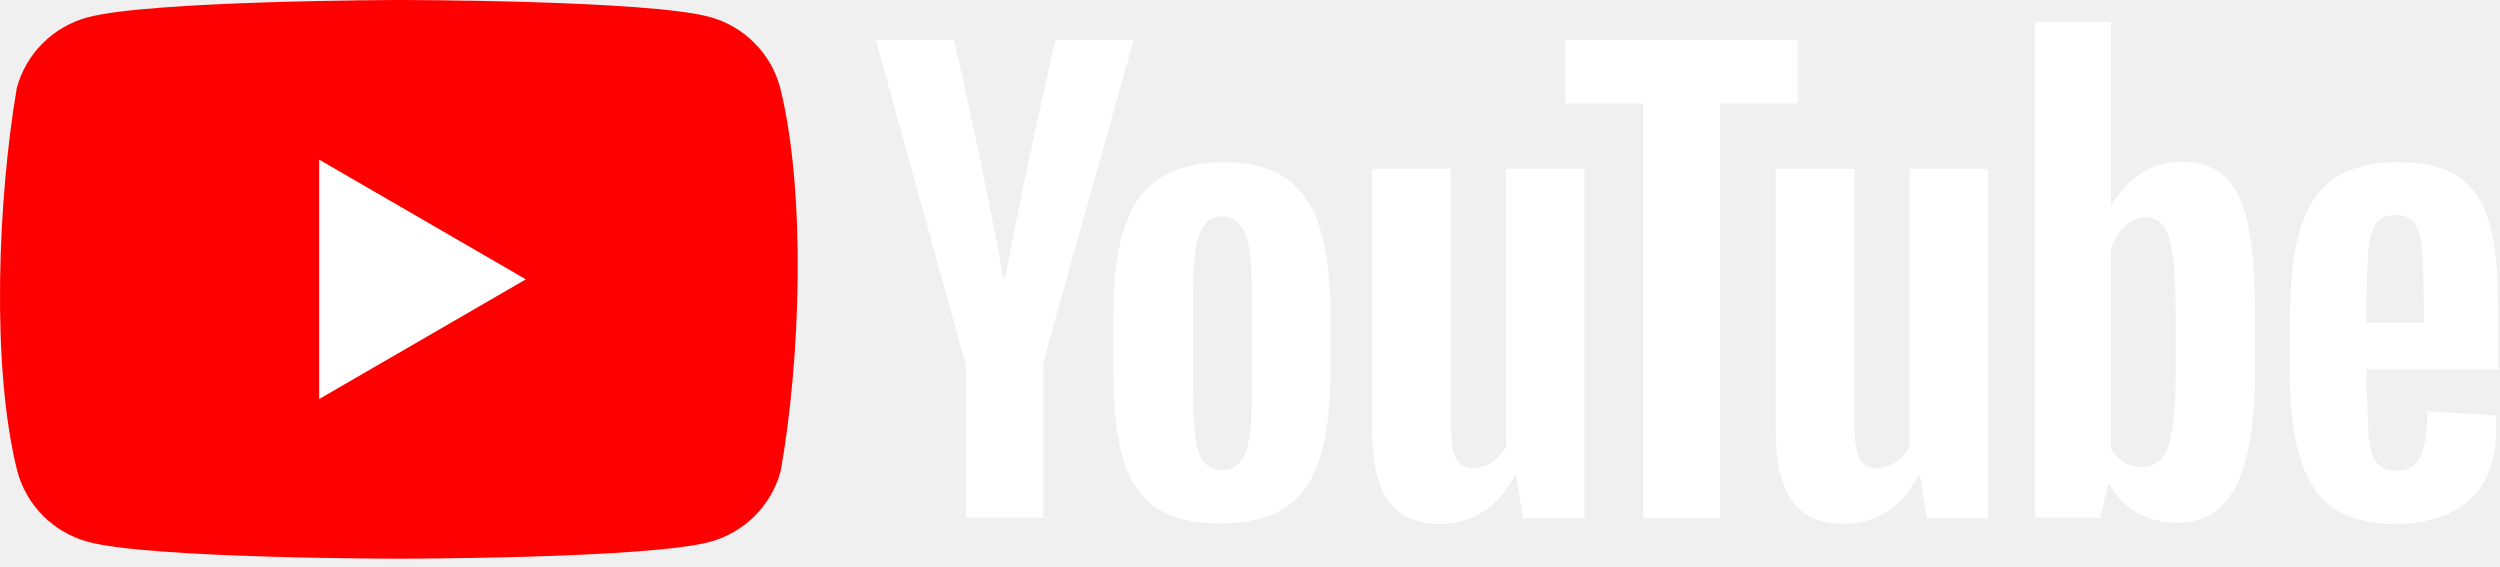
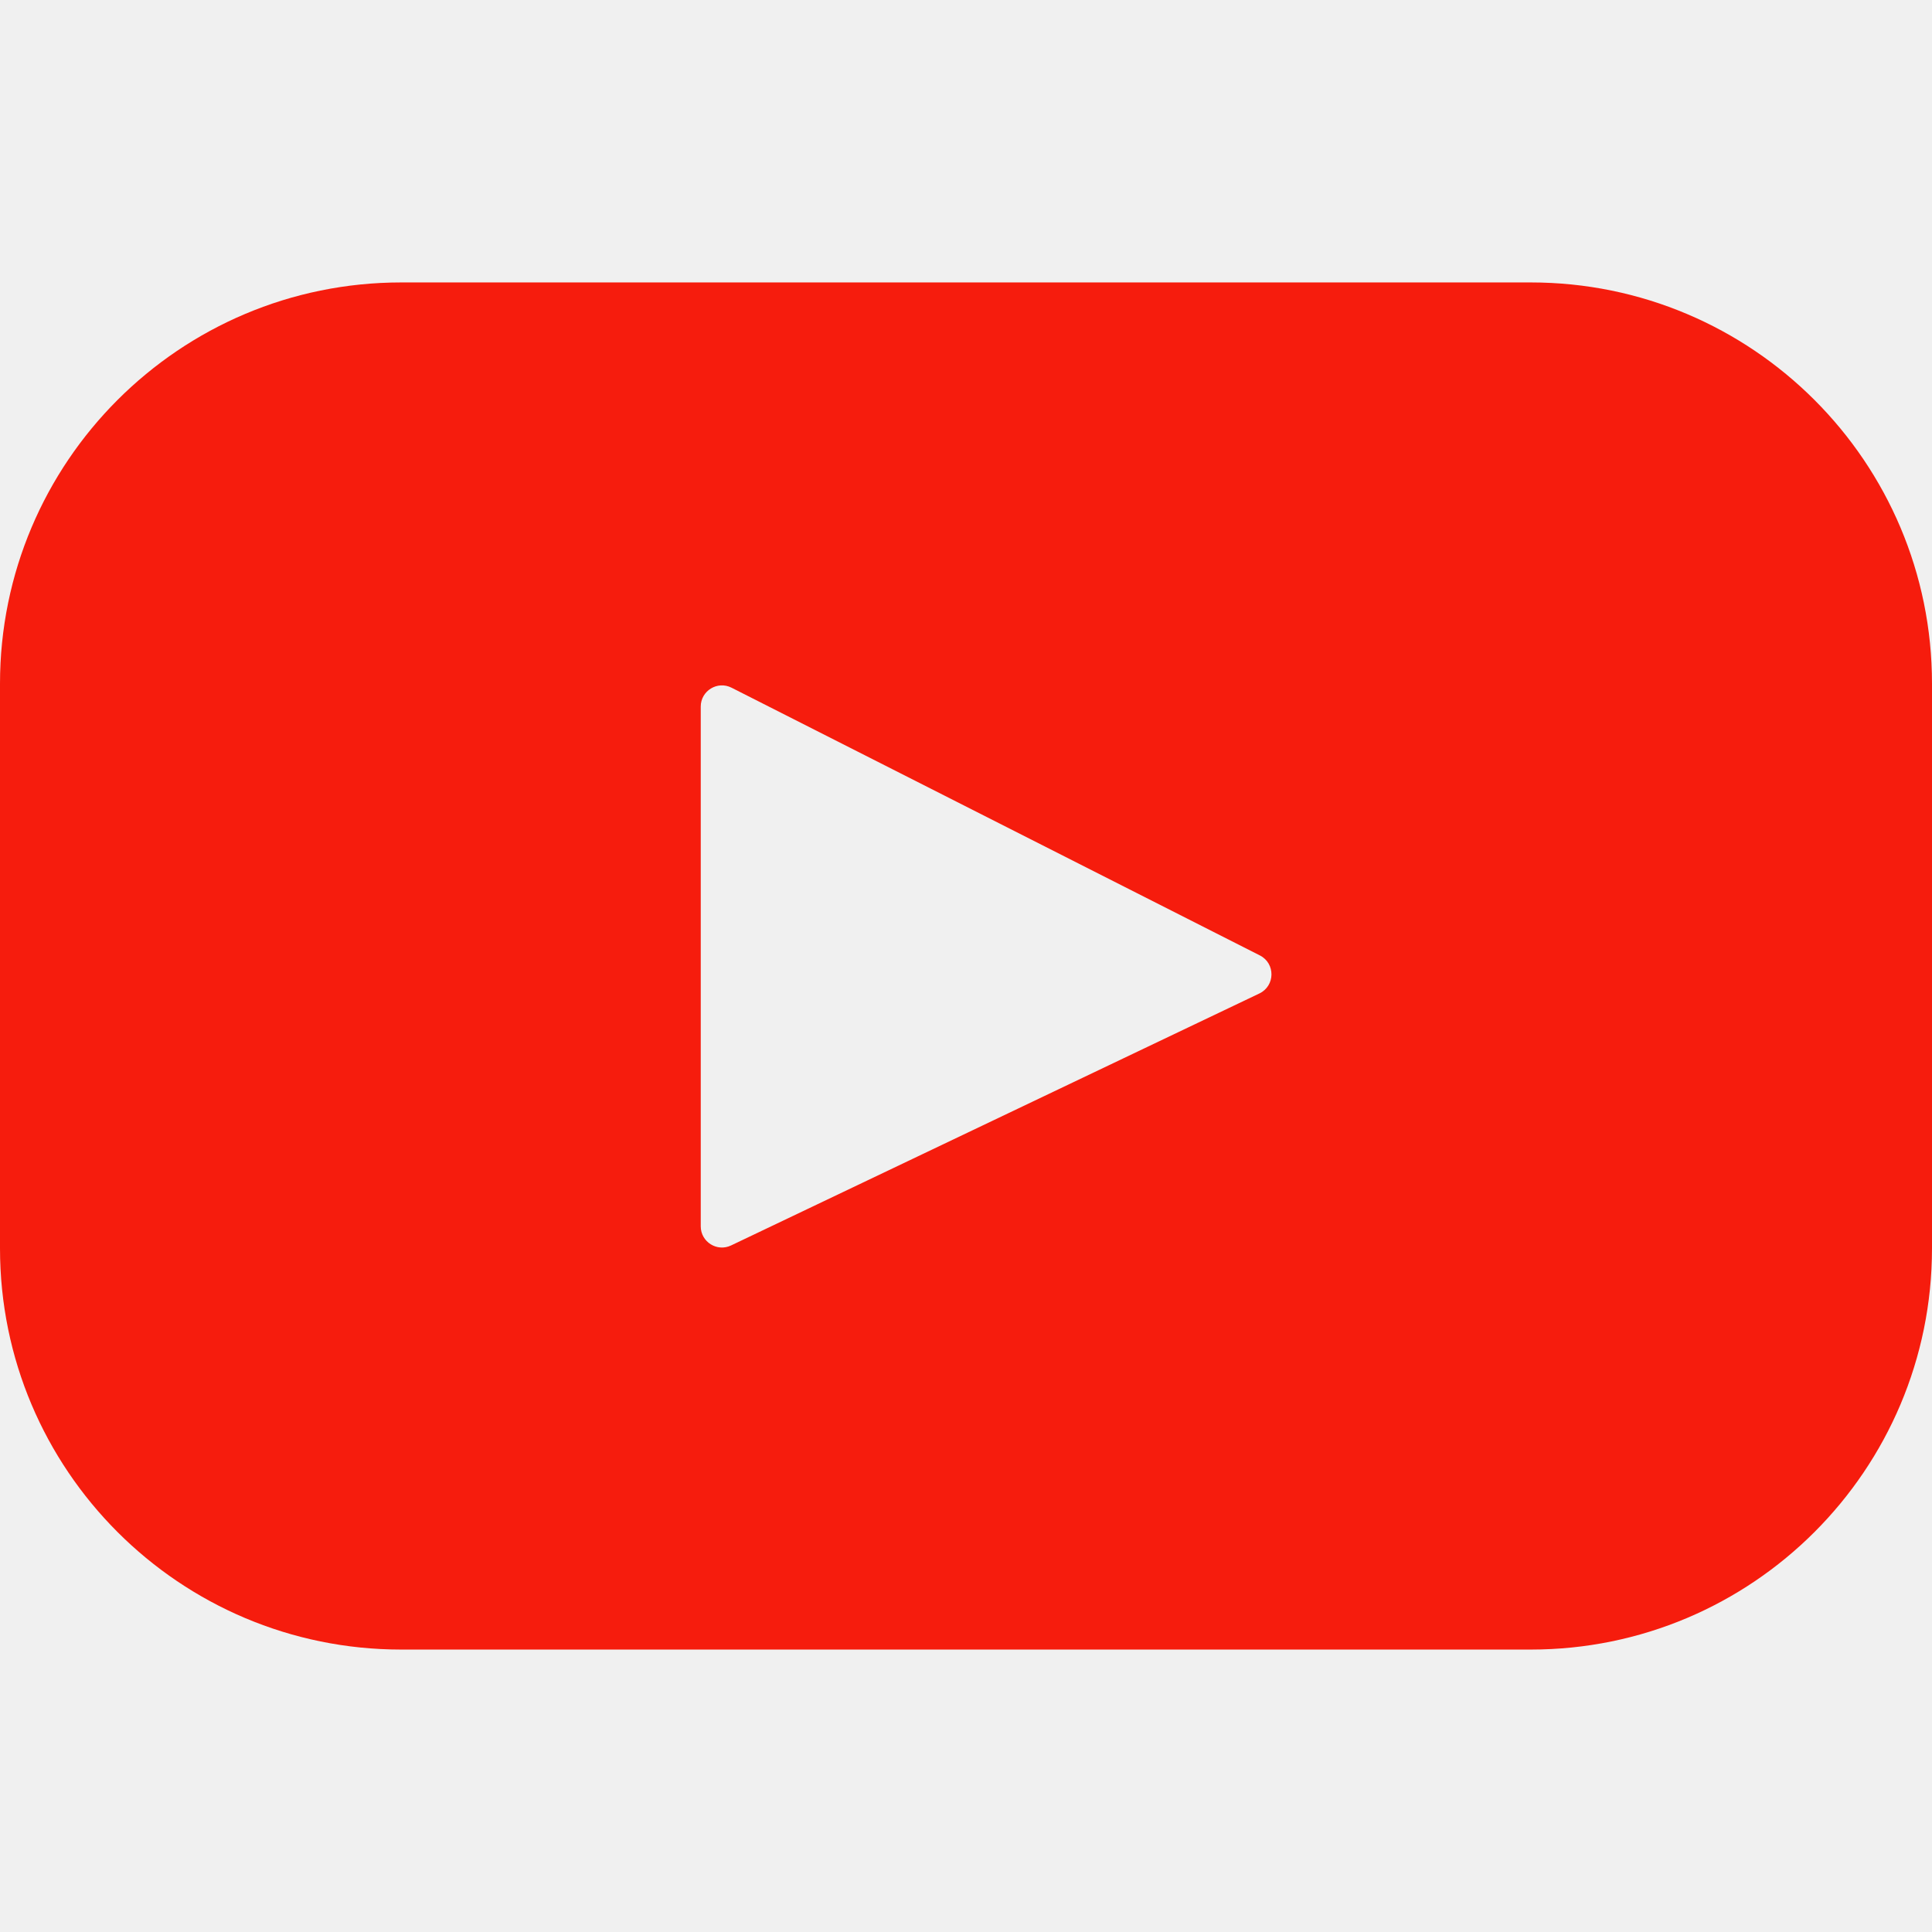
- <svg xmlns="http://www.w3.org/2000/svg" width="53" height="12" viewBox="0 0 53 12" fill="none">
-   <g clip-path="url(#clip0_180_78)">
-     <path d="M16.539 1.855C16.442 1.496 16.253 1.169 15.99 0.907C15.727 0.644 15.4 0.455 15.042 0.358C13.729 0 8.447 0 8.447 0C8.447 0 3.165 0.011 1.853 0.369C1.494 0.466 1.168 0.655 0.905 0.918C0.642 1.18 0.453 1.507 0.356 1.866C-0.041 4.198 -0.195 7.751 0.367 9.989C0.464 10.348 0.653 10.675 0.916 10.937C1.178 11.2 1.505 11.389 1.864 11.486C3.176 11.844 8.458 11.844 8.458 11.844C8.458 11.844 13.74 11.844 15.053 11.486C15.411 11.389 15.738 11.2 16.001 10.937C16.263 10.675 16.453 10.348 16.55 9.989C16.968 7.654 17.097 4.103 16.539 1.855" fill="#FF0000" />
-     <path d="M6.766 8.46L11.148 5.922L6.766 3.384V8.46Z" fill="white" />
-     <path d="M50.813 3.438C51.388 3.438 51.822 3.547 52.125 3.753C52.429 3.959 52.646 4.284 52.776 4.729C52.906 5.174 52.961 5.781 52.961 6.562V7.831H50.173V8.221L50.217 9.295C50.249 9.534 50.303 9.707 50.39 9.816C50.477 9.924 50.618 9.978 50.802 9.978C51.052 9.978 51.225 9.881 51.312 9.686C51.41 9.49 51.453 9.165 51.464 8.72L52.906 8.807C52.917 8.872 52.917 8.959 52.917 9.067C52.917 9.751 52.733 10.261 52.353 10.597C51.974 10.933 51.453 11.106 50.77 11.106C49.945 11.106 49.37 10.846 49.045 10.336C48.72 9.827 48.546 9.024 48.546 7.95V6.638C48.583 4.794 48.907 3.444 50.813 3.438ZM30.758 3.579V9.013C30.758 9.339 30.791 9.577 30.867 9.718C31.021 10.02 31.42 9.943 31.637 9.794C31.762 9.709 31.863 9.594 31.93 9.458V3.579H33.589V10.987H32.288L32.147 10.076H32.114C31.756 10.759 31.225 11.106 30.52 11.106C29.435 11.104 29.169 10.322 29.106 9.528L29.102 9.472C29.094 9.352 29.089 9.231 29.088 9.111V3.579H30.758ZM39.316 3.579V9.013C39.316 9.339 39.348 9.577 39.424 9.718C39.578 10.02 39.978 9.943 40.194 9.794C40.32 9.709 40.421 9.594 40.487 9.458V3.579H42.147V10.987H40.845L40.704 10.076H40.672C40.314 10.759 39.782 11.106 39.077 11.106C37.992 11.104 37.727 10.322 37.663 9.528L37.659 9.472C37.652 9.352 37.647 9.231 37.646 9.111V3.579H39.316ZM25.942 3.438C26.485 3.438 26.93 3.547 27.255 3.774C27.58 4.002 27.83 4.349 27.982 4.826C28.133 5.304 28.209 5.944 28.209 6.735V7.809C28.209 8.601 28.133 9.23 27.982 9.707C27.83 10.185 27.591 10.532 27.255 10.759C26.919 10.976 26.463 11.096 25.899 11.096C25.313 11.106 24.858 10.987 24.522 10.77C24.185 10.543 23.947 10.195 23.806 9.718C23.665 9.241 23.6 8.612 23.6 7.82V6.746C23.6 5.954 23.676 5.304 23.838 4.826C24.001 4.338 24.25 3.991 24.598 3.774C24.945 3.557 25.389 3.438 25.942 3.438M44.75 0.466V4.371H44.761C44.913 4.089 45.108 3.861 45.379 3.688C45.632 3.517 45.931 3.427 46.236 3.427C46.637 3.427 46.941 3.536 47.169 3.742C47.396 3.959 47.559 4.295 47.657 4.761C47.751 5.213 47.805 5.838 47.808 6.626L47.809 6.703V7.874C47.809 8.97 47.667 9.783 47.407 10.304C47.136 10.825 46.724 11.085 46.16 11.085C45.845 11.085 45.563 11.009 45.303 10.868C45.073 10.734 44.882 10.541 44.75 10.31L44.728 10.271H44.696L44.522 10.976H43.145V0.466L44.75 0.466ZM38.112 0.846V2.191H36.463V10.987H34.836V2.191H33.177V0.846L38.112 0.846ZM20.226 0.846L20.227 0.85C20.243 0.921 20.463 1.895 20.704 3.031L20.723 3.121L20.752 3.257L20.771 3.349L20.78 3.394L20.8 3.486L20.809 3.532L20.828 3.624L20.856 3.759C21.019 4.546 21.175 5.335 21.268 5.9H21.311C21.4 5.393 21.53 4.744 21.668 4.081L21.704 3.908C21.722 3.821 21.74 3.734 21.759 3.648L21.787 3.514C21.974 2.635 22.167 1.758 22.366 0.882L22.369 0.868L22.374 0.846H24.034L22.114 7.69V10.976H20.476V7.701H20.465L18.567 0.846L20.226 0.846ZM25.91 4.588C25.682 4.588 25.53 4.707 25.433 4.957C25.335 5.206 25.292 5.586 25.292 6.117V8.427C25.292 8.97 25.335 9.371 25.422 9.61C25.509 9.848 25.671 9.968 25.91 9.968C26.138 9.968 26.3 9.848 26.398 9.61C26.496 9.371 26.539 8.97 26.539 8.427V6.117C26.539 5.586 26.495 5.195 26.398 4.957C26.3 4.707 26.138 4.588 25.91 4.588ZM45.043 4.805C44.911 4.927 44.816 5.077 44.761 5.266L44.75 5.304V9.512C44.884 9.74 45.075 9.892 45.411 9.903C45.585 9.903 45.726 9.837 45.835 9.707C45.943 9.577 46.019 9.36 46.062 9.056C46.104 8.765 46.126 8.364 46.127 7.852V6.822C46.127 6.237 46.106 5.792 46.073 5.477C46.03 5.163 45.976 4.935 45.878 4.805C45.689 4.534 45.281 4.537 45.043 4.805ZM50.781 4.555C50.596 4.566 50.466 4.62 50.39 4.718C50.303 4.826 50.249 4.989 50.217 5.228C50.184 5.462 50.173 6.279 50.173 6.311V6.844H51.388V6.374V6.383C51.387 6.547 51.384 6.288 51.376 5.97L51.375 5.927C51.368 5.647 51.358 5.335 51.344 5.228C51.312 4.978 51.258 4.805 51.171 4.707C51.084 4.61 50.954 4.555 50.78 4.555" fill="white" />
+ <svg xmlns="http://www.w3.org/2000/svg" height="800px" width="800px" version="1.1" id="Layer_1" viewBox="0 0 461.001 461.001" xml:space="preserve">
+   <g>
+     <path style="fill:#F61C0D;" d="M365.257,67.393H95.744C42.866,67.393,0,110.259,0,163.137v134.728   c0,52.878,42.866,95.744,95.744,95.744h269.513c52.878,0,95.744-42.866,95.744-95.744V163.137   C461.001,110.259,418.135,67.393,365.257,67.393z M300.506,237.056l-126.06,60.123c-3.359,1.602-7.239-0.847-7.239-4.568V168.607   c0-3.774,3.982-6.22,7.348-4.514l126.06,63.881C304.363,229.873,304.298,235.248,300.506,237.056z" />
  </g>
-   <defs>
-     <clipPath id="clip0_180_78">
-       <rect width="52.961" height="11.999" fill="white" />
-     </clipPath>
-   </defs>
</svg>
